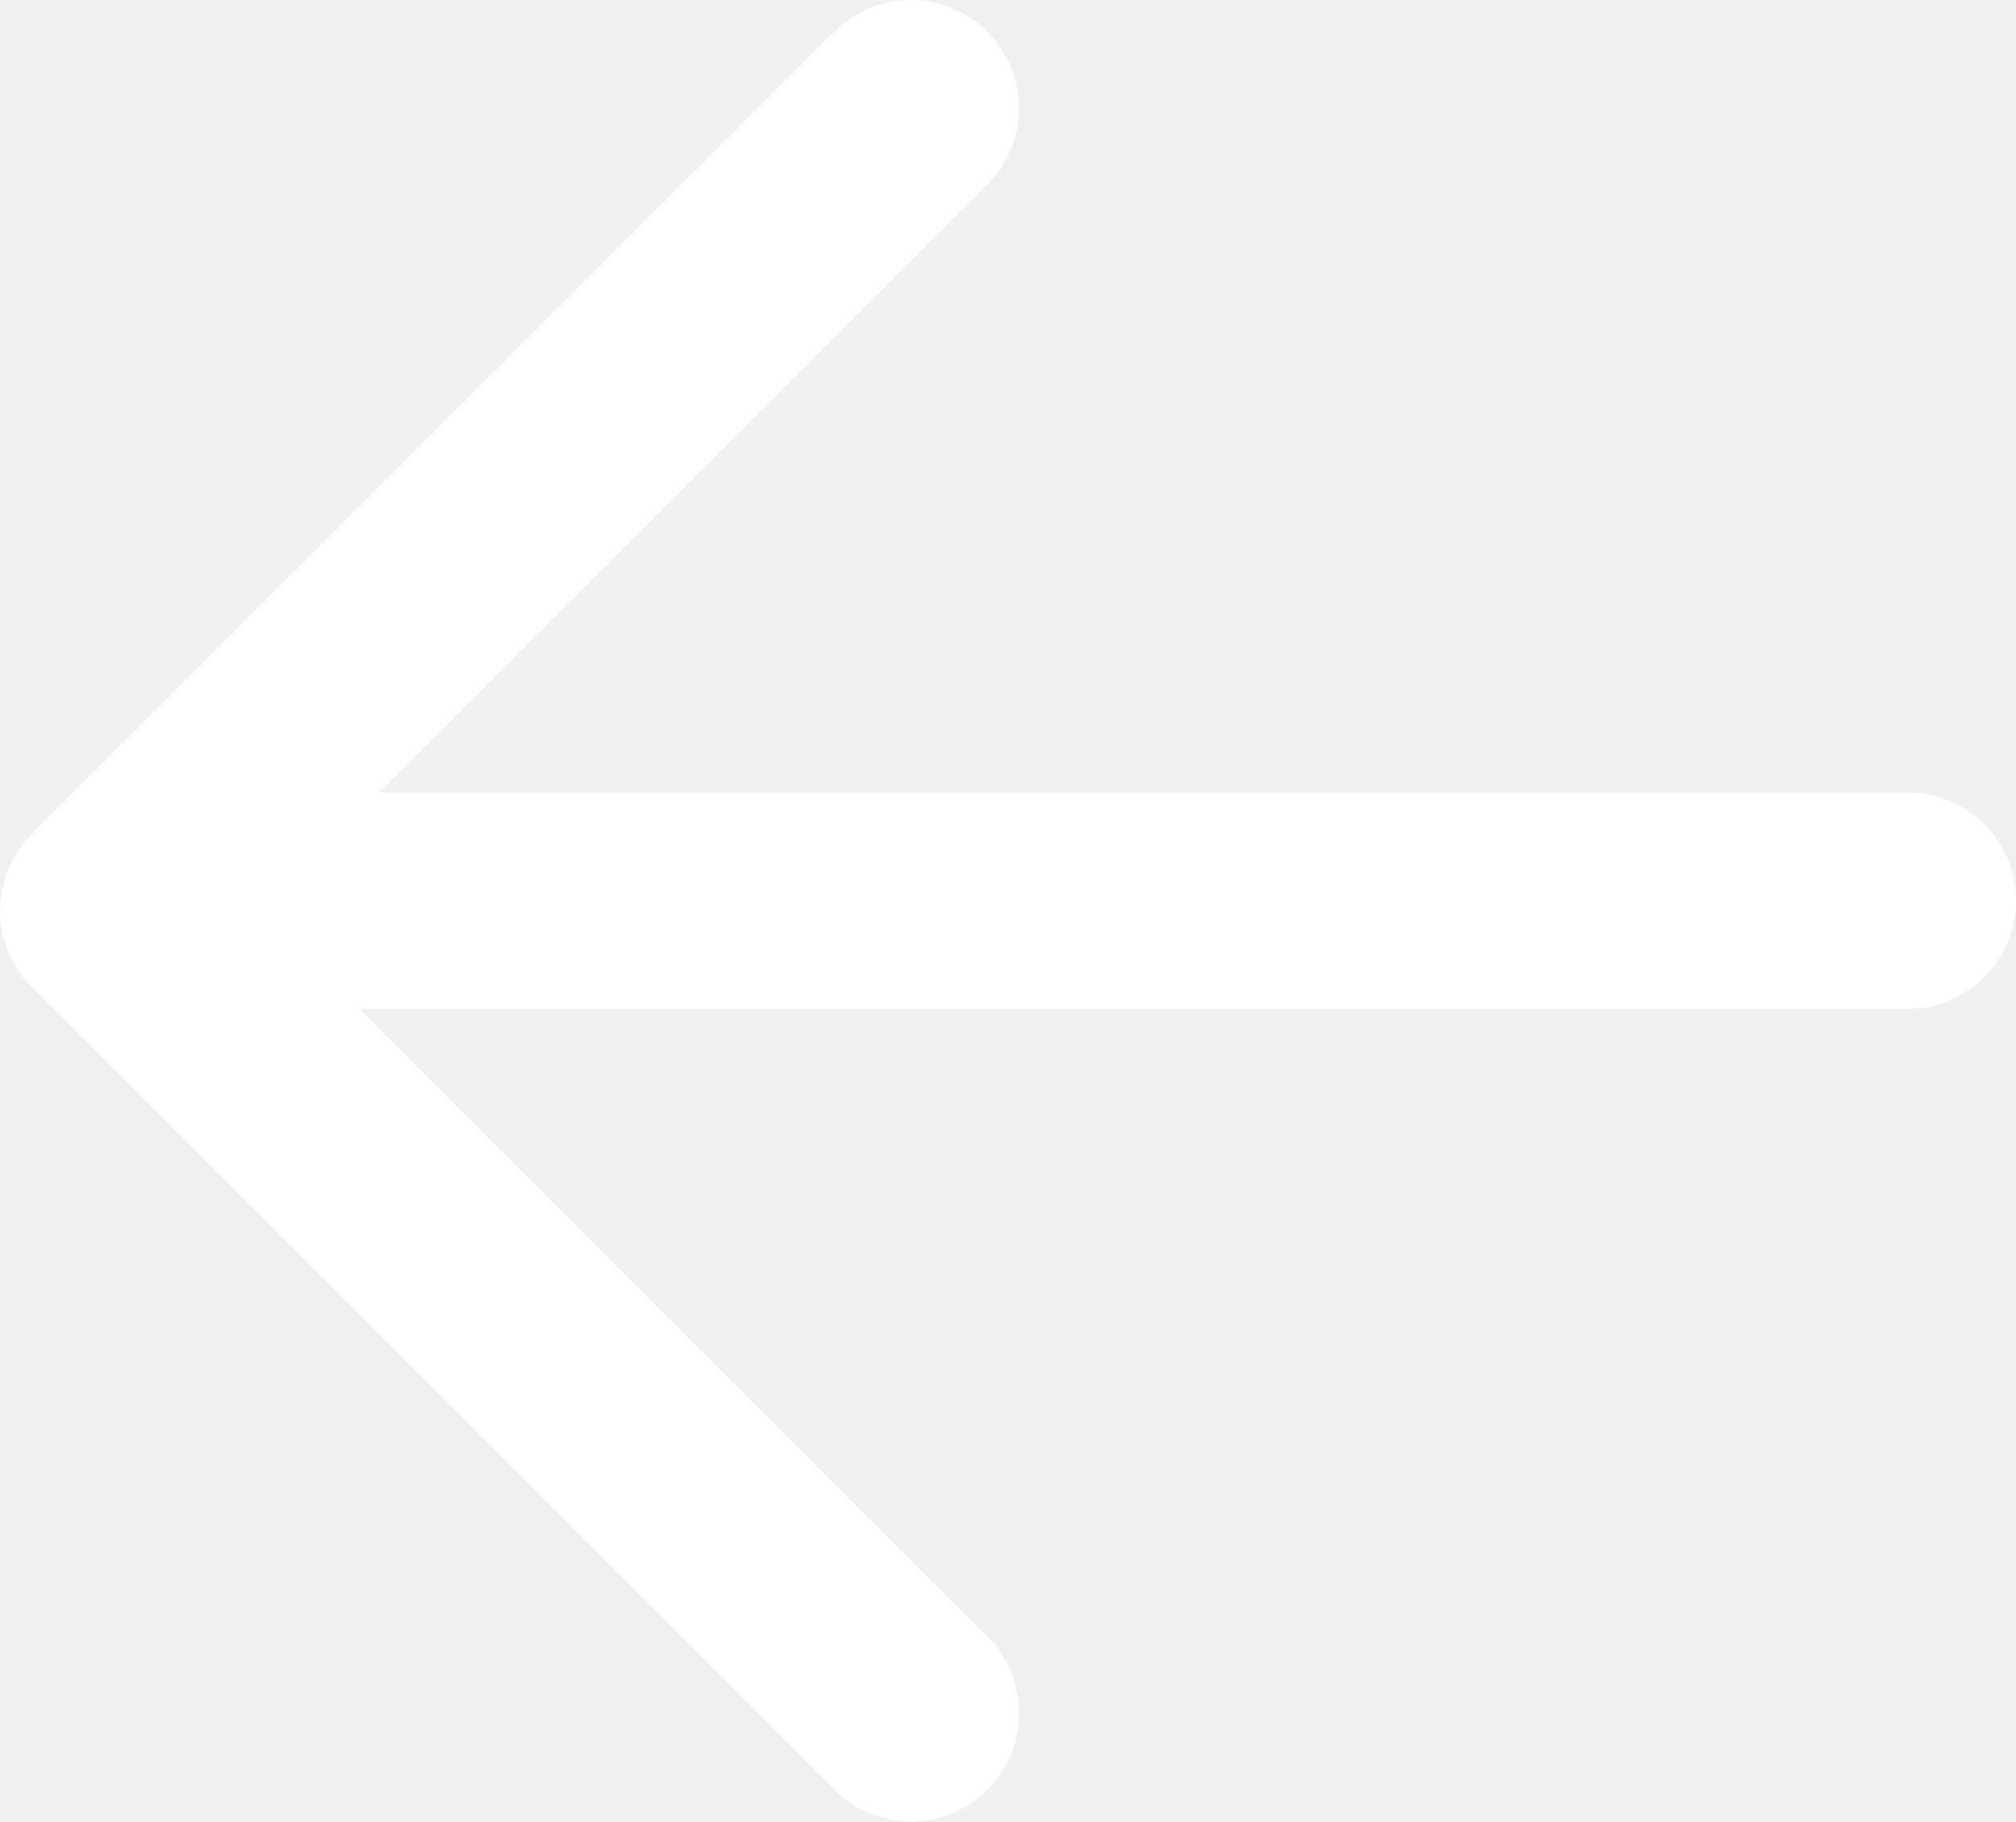
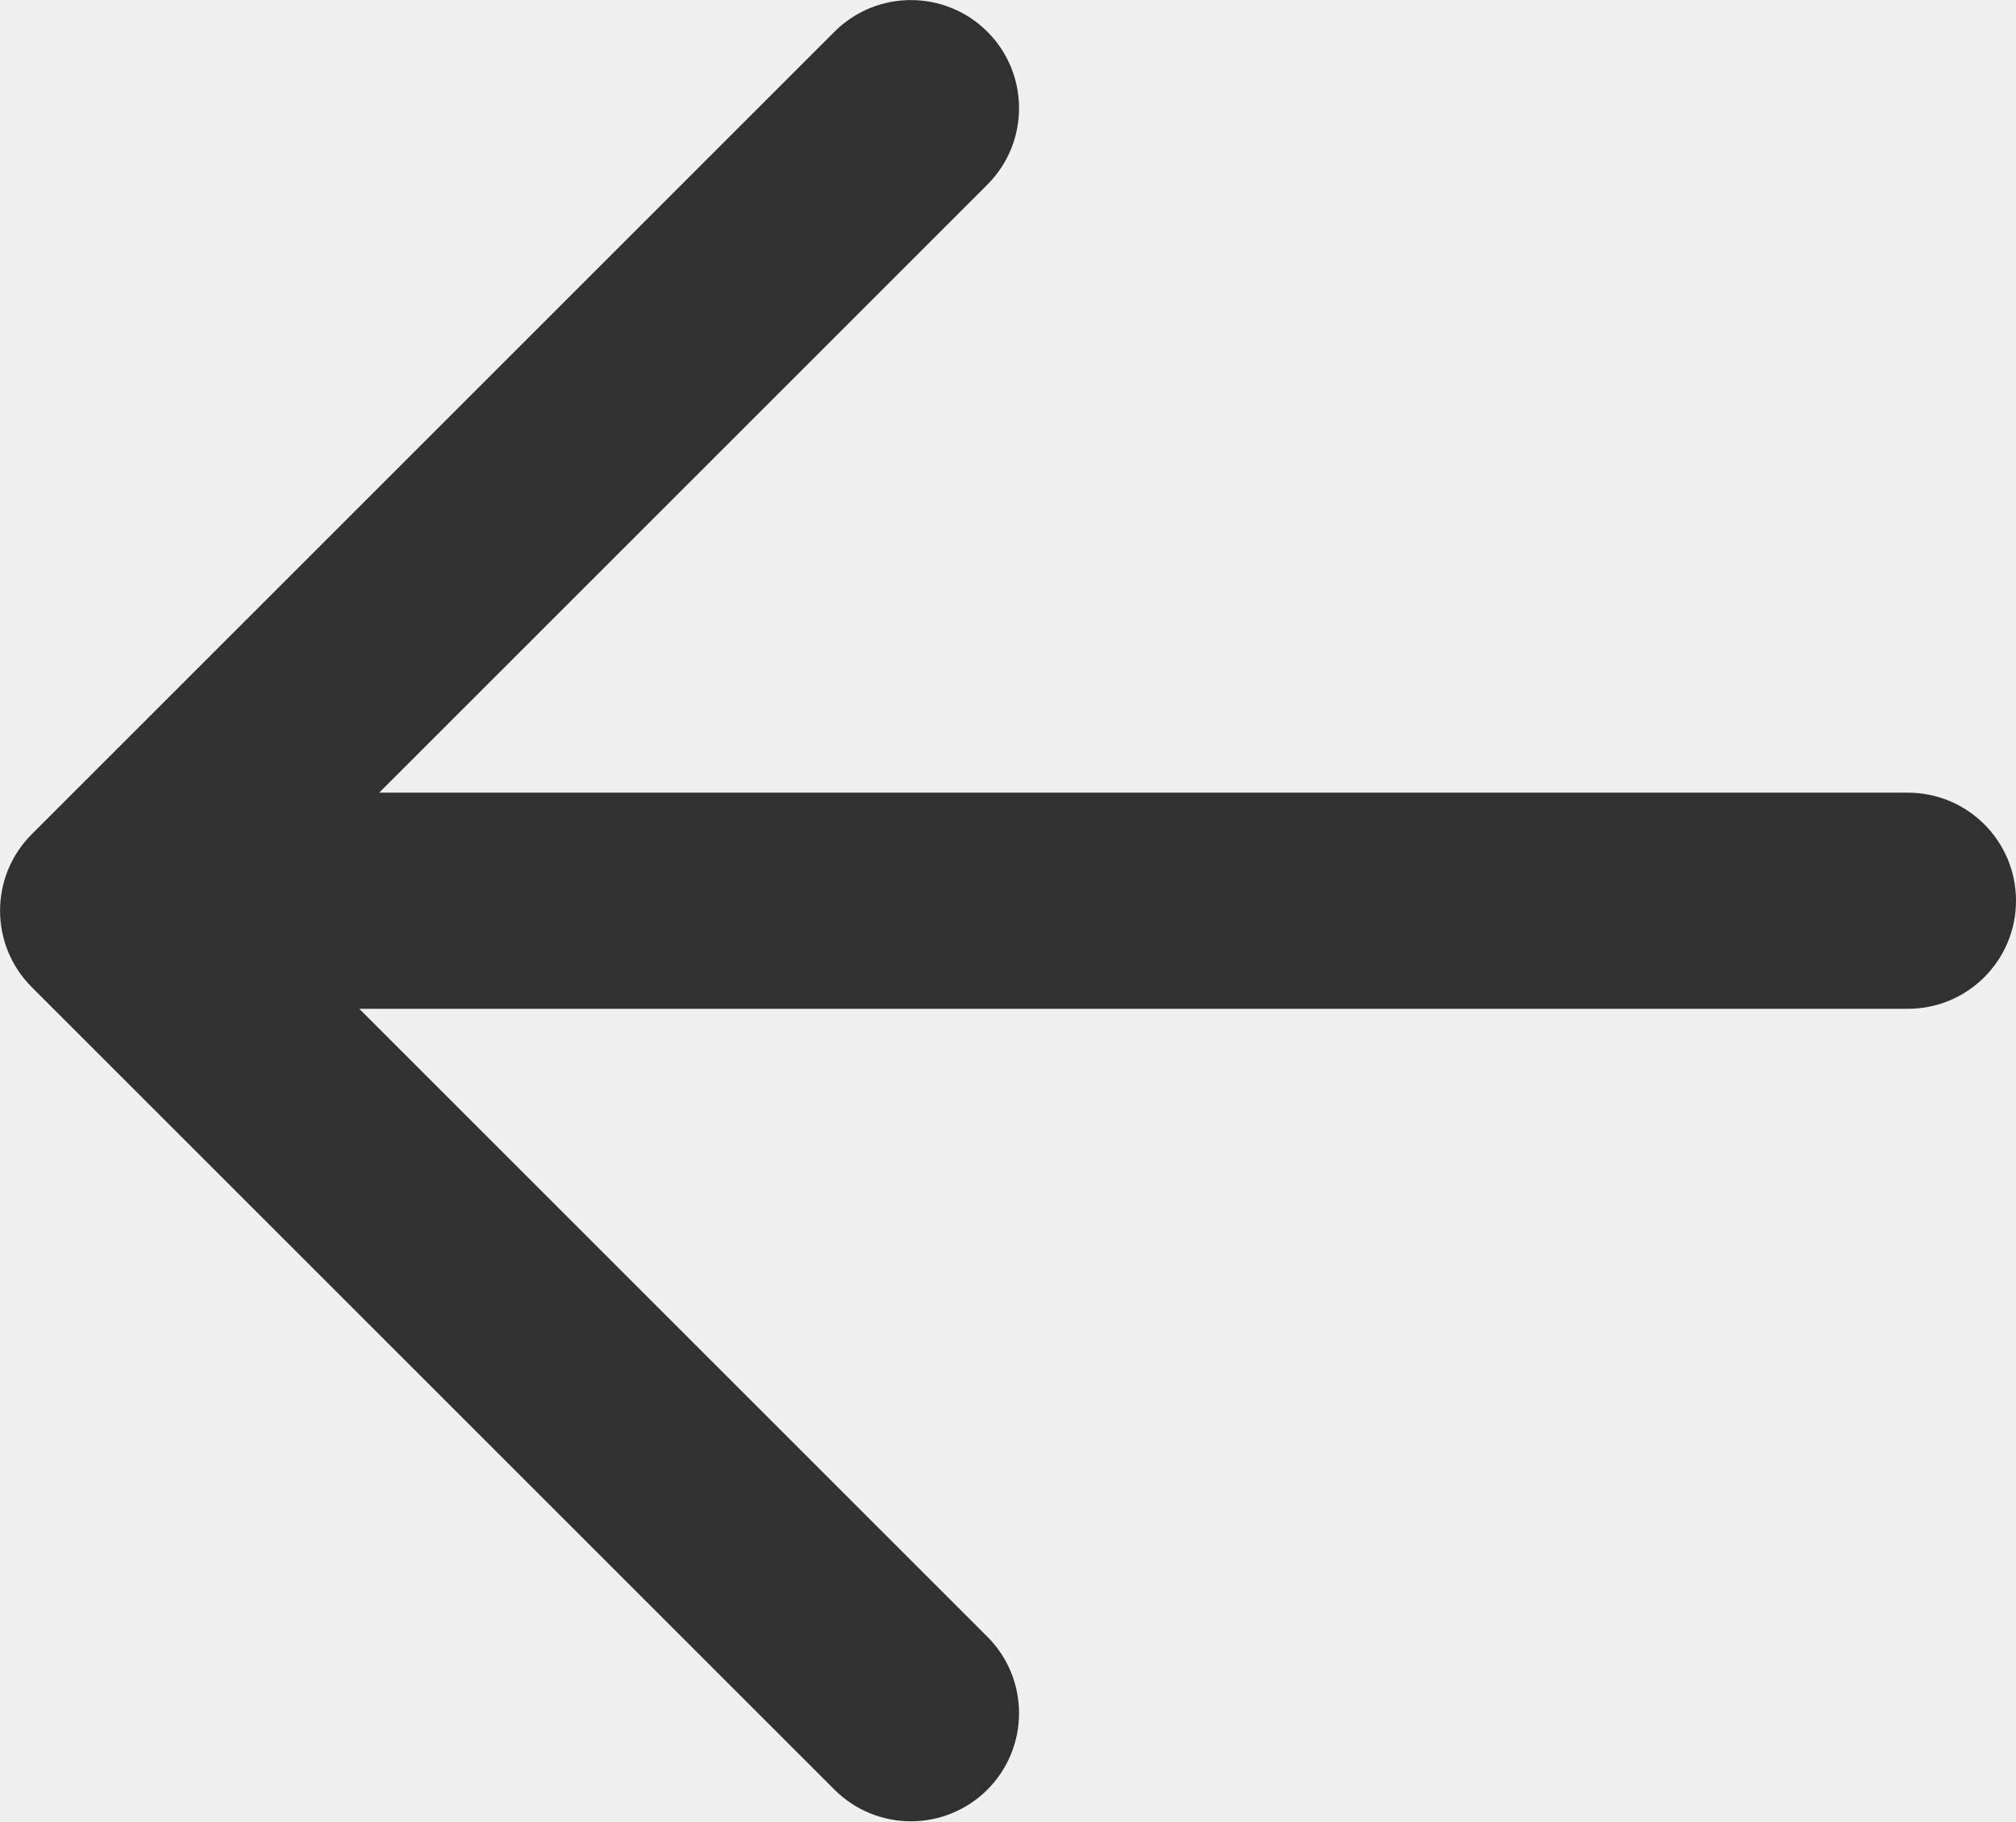
<svg xmlns="http://www.w3.org/2000/svg" width="18.035" height="16.297" viewBox="0 0 18.035 16.297">
-   <defs>
-     <style>
-             .cls-1{fill:#fff}
-         </style>
-   </defs>
-   <path id="Union_9" d="M7.865 16.414L.684 9.233a.967.967 0 0 1 0-1.368L7.865.684a.967.967 0 0 1 1.368 1.368L3.792 7.493h13.676a.967.967 0 1 1 0 1.934H3.614l5.619 5.619a.967.967 0 1 1-1.368 1.368z" class="cls-1" data-name="Union 9" transform="translate(-.4 -.4)" />
+   <path d="M7.465 16.014L.284 8.833a.967.967 0 010-1.368L7.465.284a.967.967 0 011.368 1.368L3.392 7.093h13.676a.967.967 0 110 1.934H3.214l5.619 5.619a.967.967 0 11-1.368 1.368z" data-name="Union 11" fill="#313131" />
</svg>
